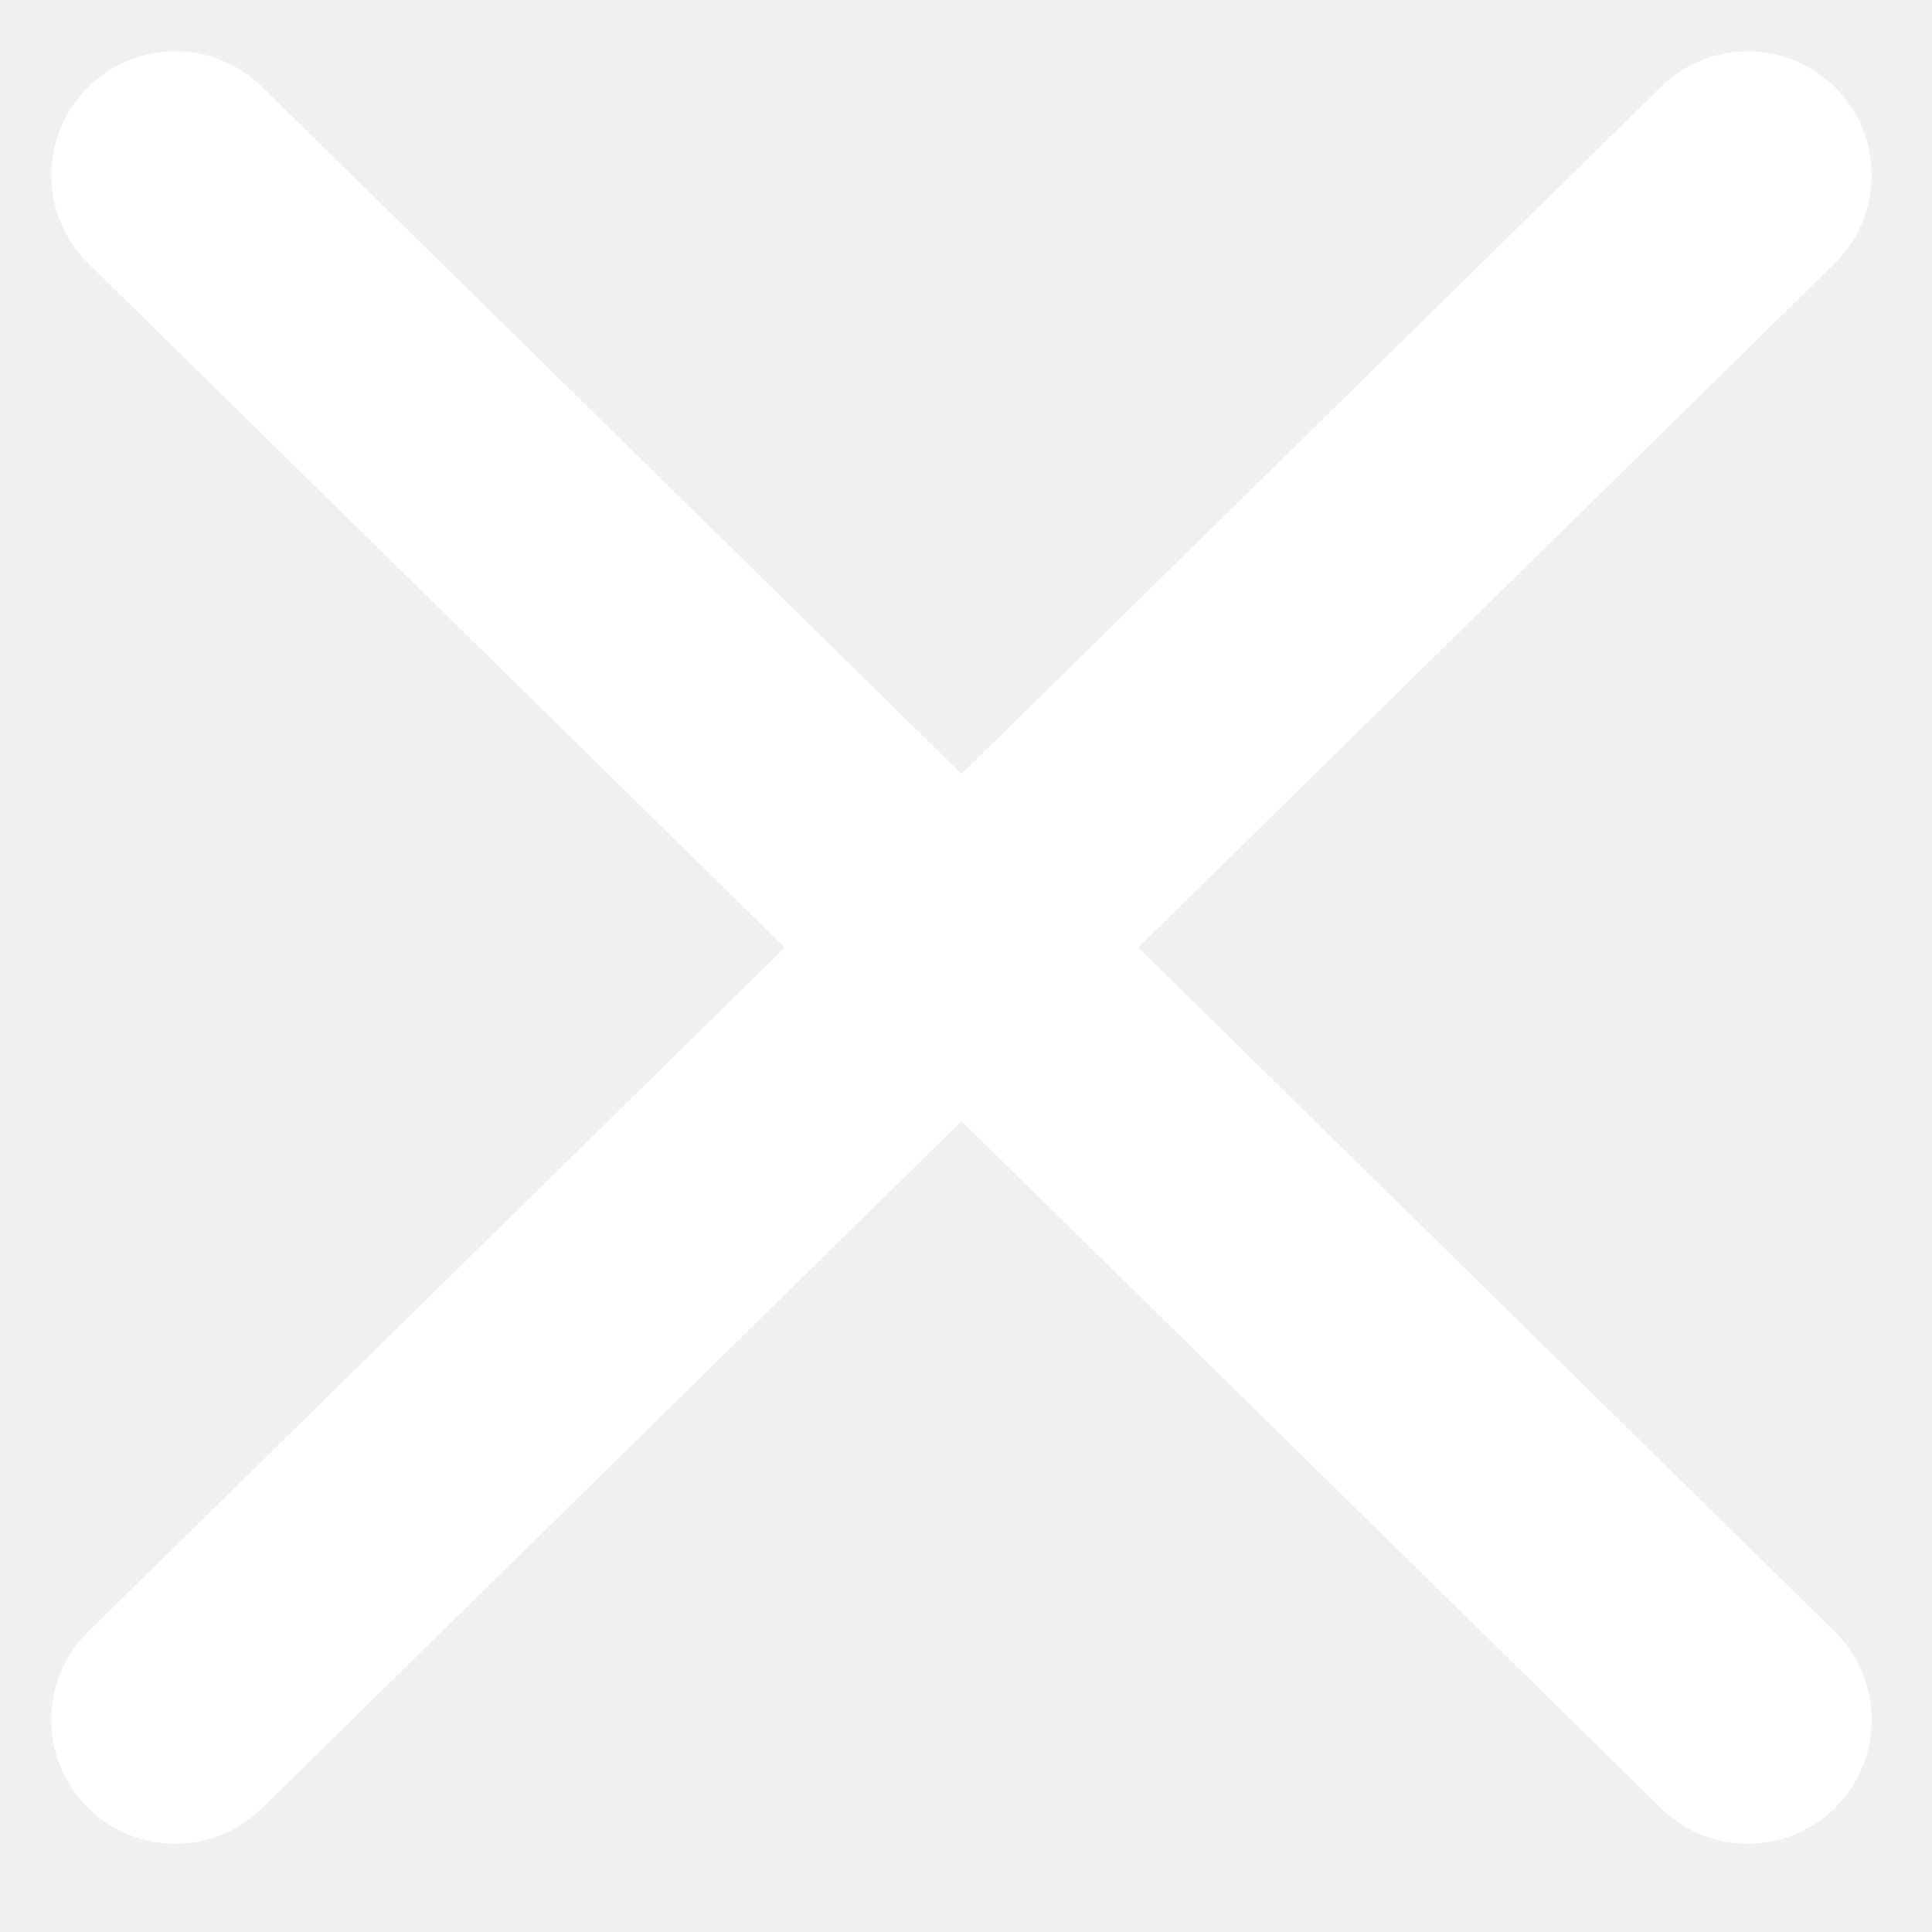
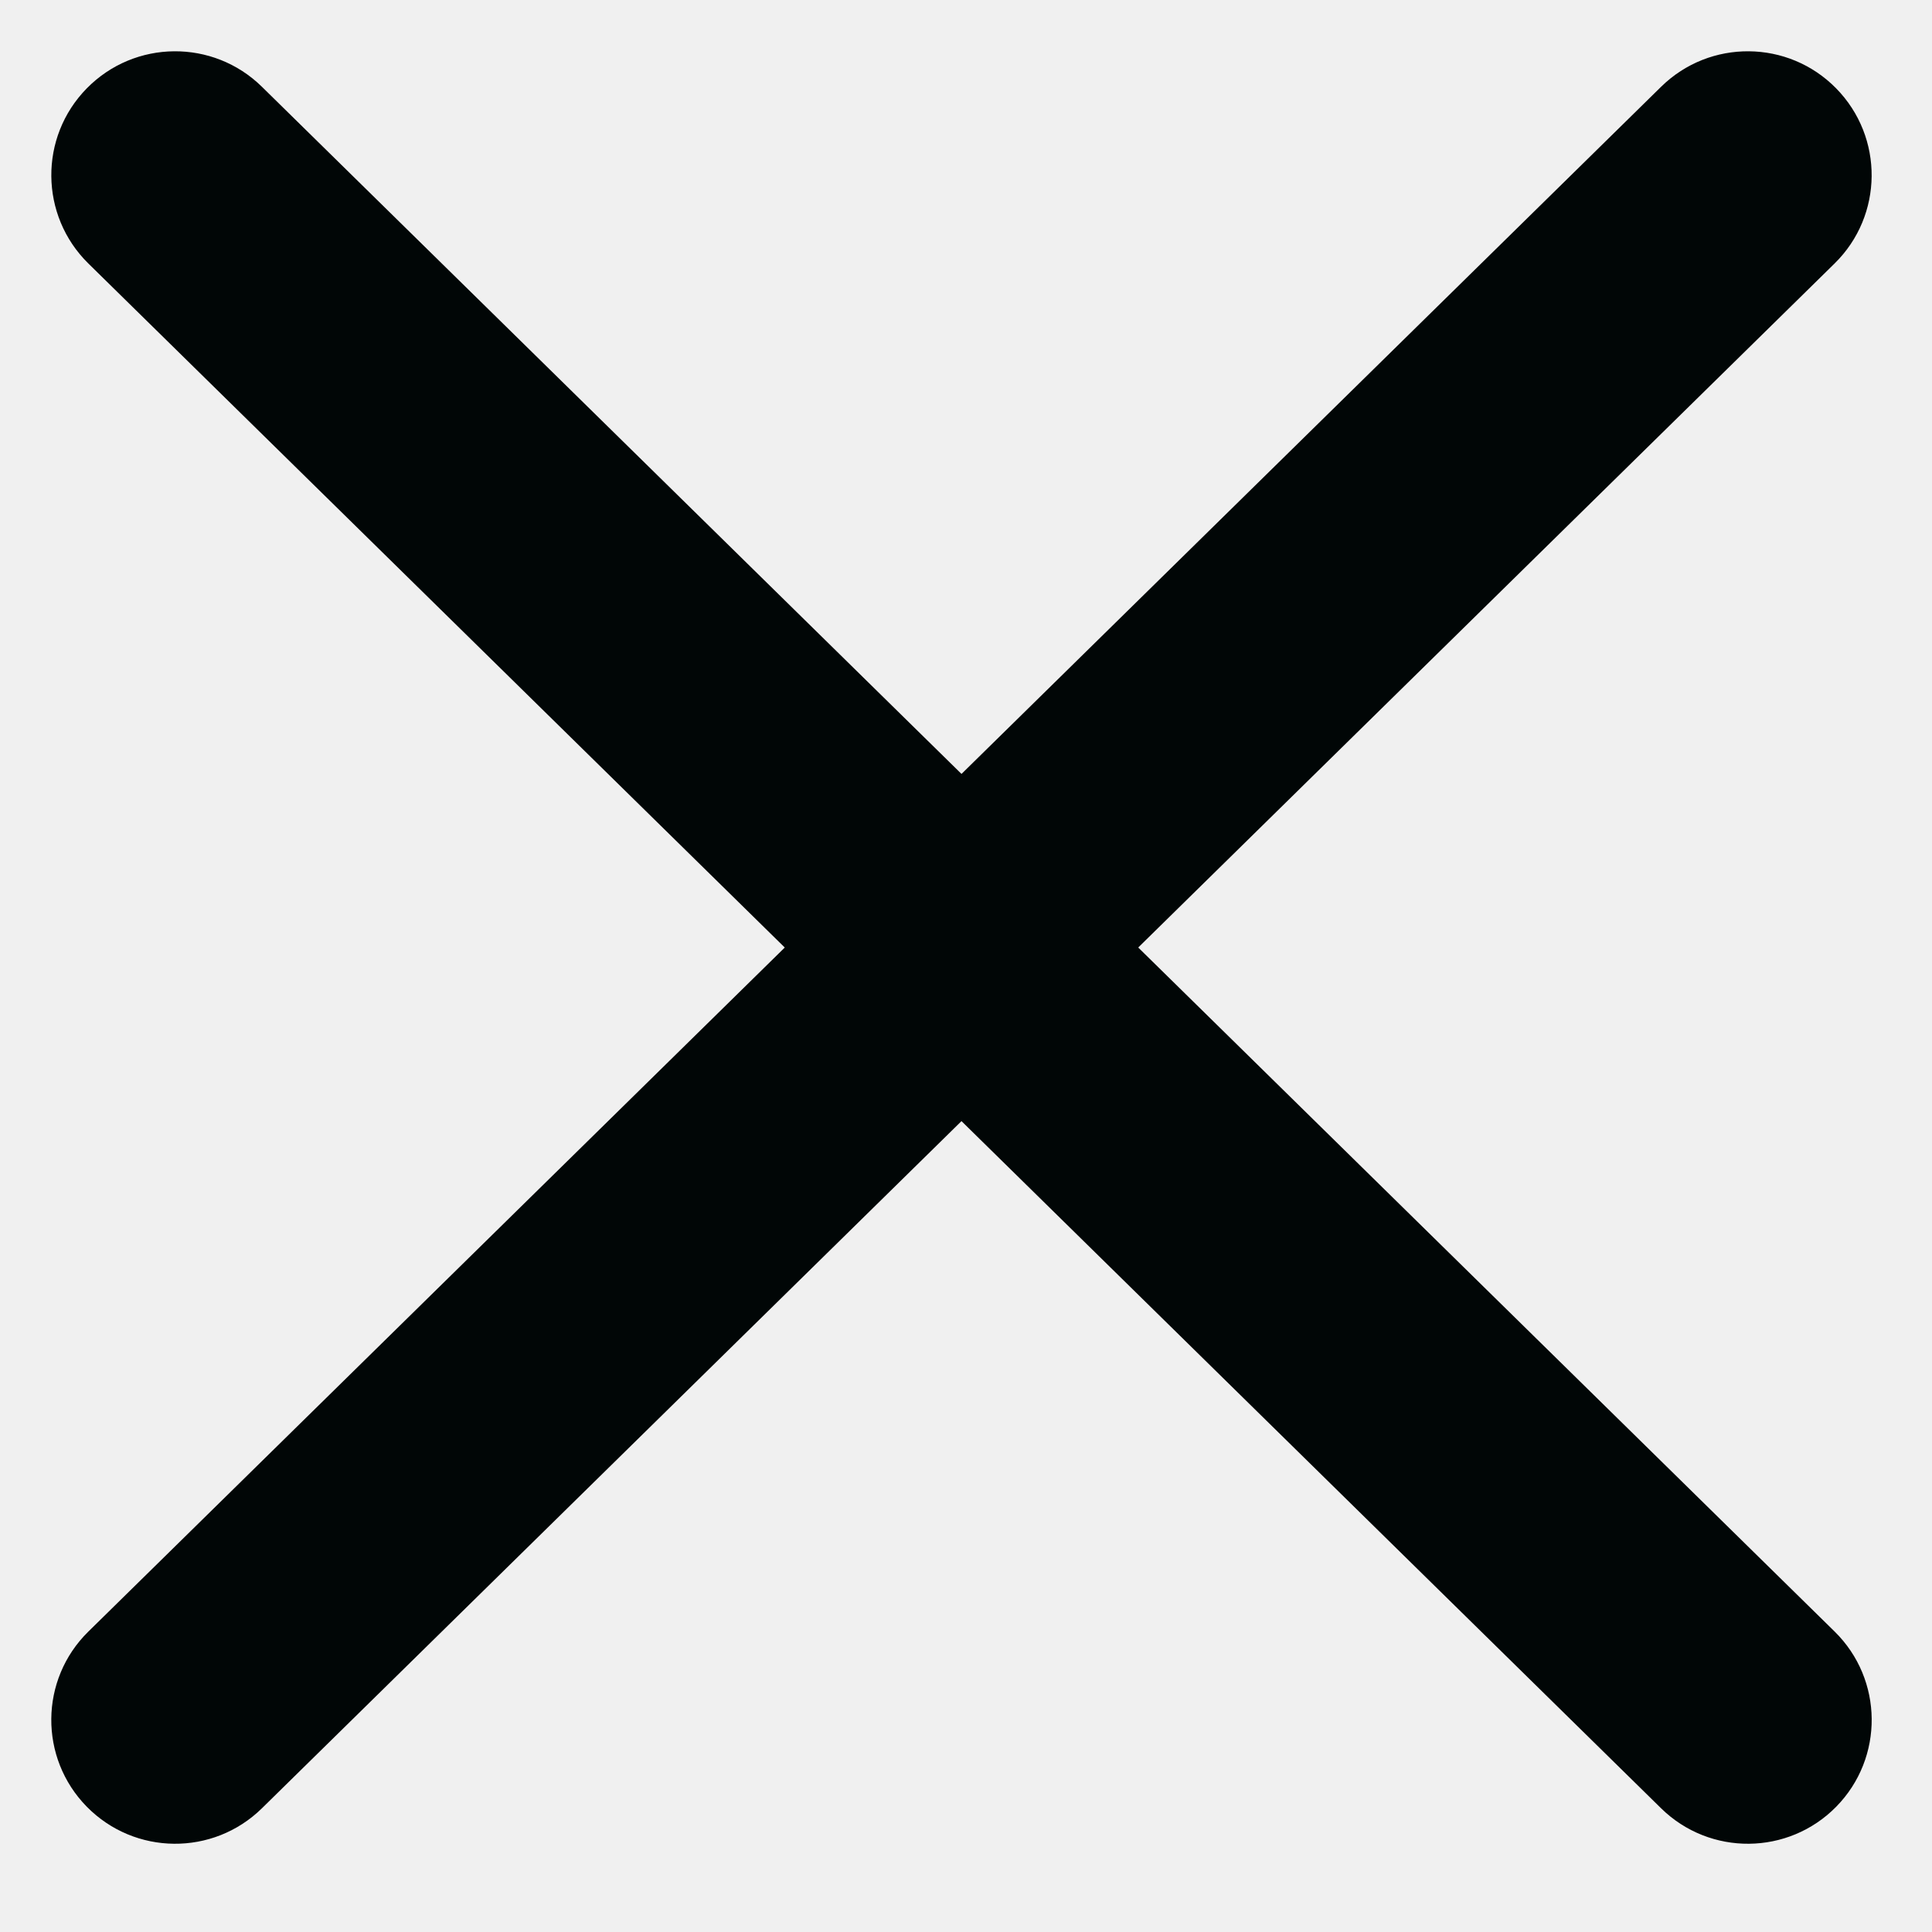
<svg xmlns="http://www.w3.org/2000/svg" width="26" height="26" fill="none" viewBox="0 0 26 26">
  <g clip-path="url(#clip0_100_2)">
-     <path fill="#fff" d="M24.69 21.957L3.525 1.168C2.869 0.523 1.813 0.532 1.168 1.189C0.523 1.846 0.533 2.901 1.189 3.546L22.354 24.335C23.011 24.98 24.066 24.97 24.711 24.314C25.356 23.657 25.346 22.602 24.69 21.957Z" />
-     <path fill="#fff" d="M1.189 21.957L22.354 1.168C23.01 0.523 24.065 0.532 24.71 1.189C25.355 1.846 25.346 2.901 24.689 3.546L3.525 24.335C2.868 24.98 1.813 24.97 1.168 24.314C0.523 23.657 0.532 22.602 1.189 21.957Z" />
+     <path fill="#010606" d="M24.69 21.957L3.525 1.168C2.869 0.523 1.813 0.532 1.168 1.189C0.523 1.846 0.533 2.901 1.189 3.546L22.354 24.335C23.011 24.98 24.066 24.97 24.711 24.314C25.356 23.657 25.346 22.602 24.69 21.957Z" />
+     <path fill="#010606" d="M1.189 21.957L22.354 1.168C23.01 0.523 24.065 0.532 24.71 1.189C25.355 1.846 25.346 2.901 24.689 3.546L3.525 24.335C2.868 24.98 1.813 24.97 1.168 24.314C0.523 23.657 0.532 22.602 1.189 21.957Z" />
  </g>
  <defs>
    <clipPath id="clip0_100_2">
-       <rect width="26" height="26" fill="#fff" />
+       <rect width="26" height="26" fill="#010606" />
    </clipPath>
  </defs>
</svg>
